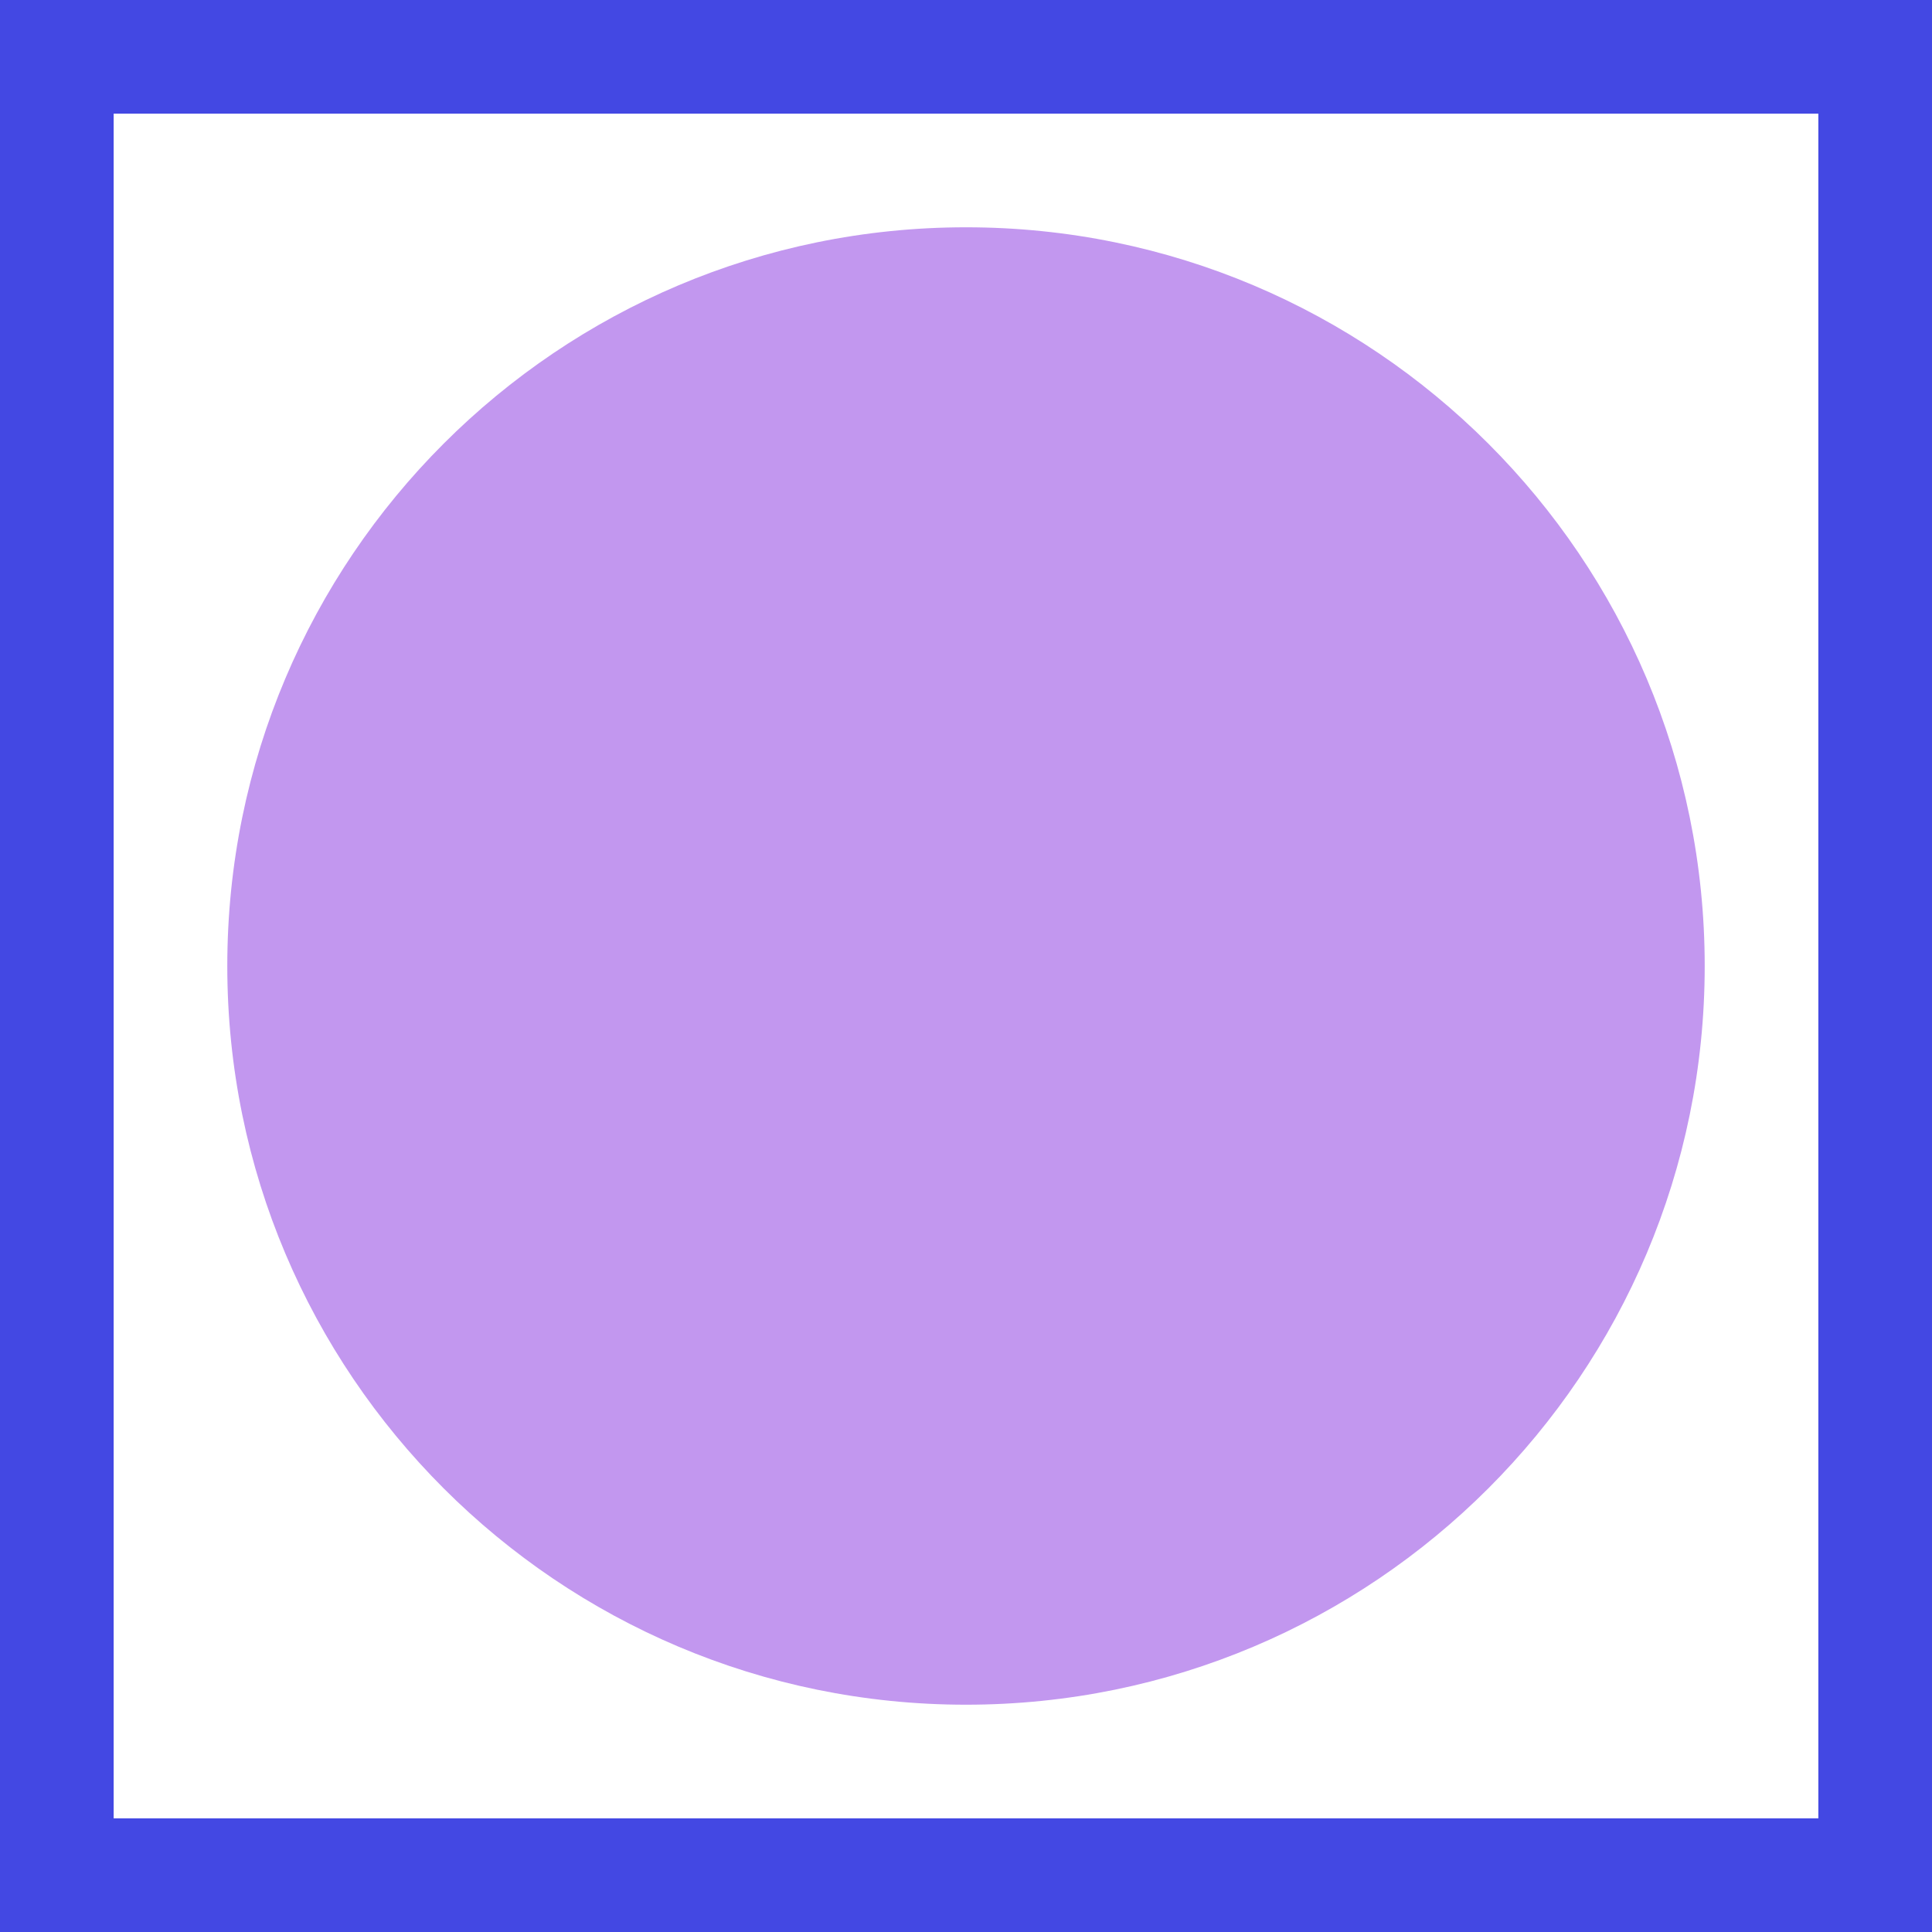
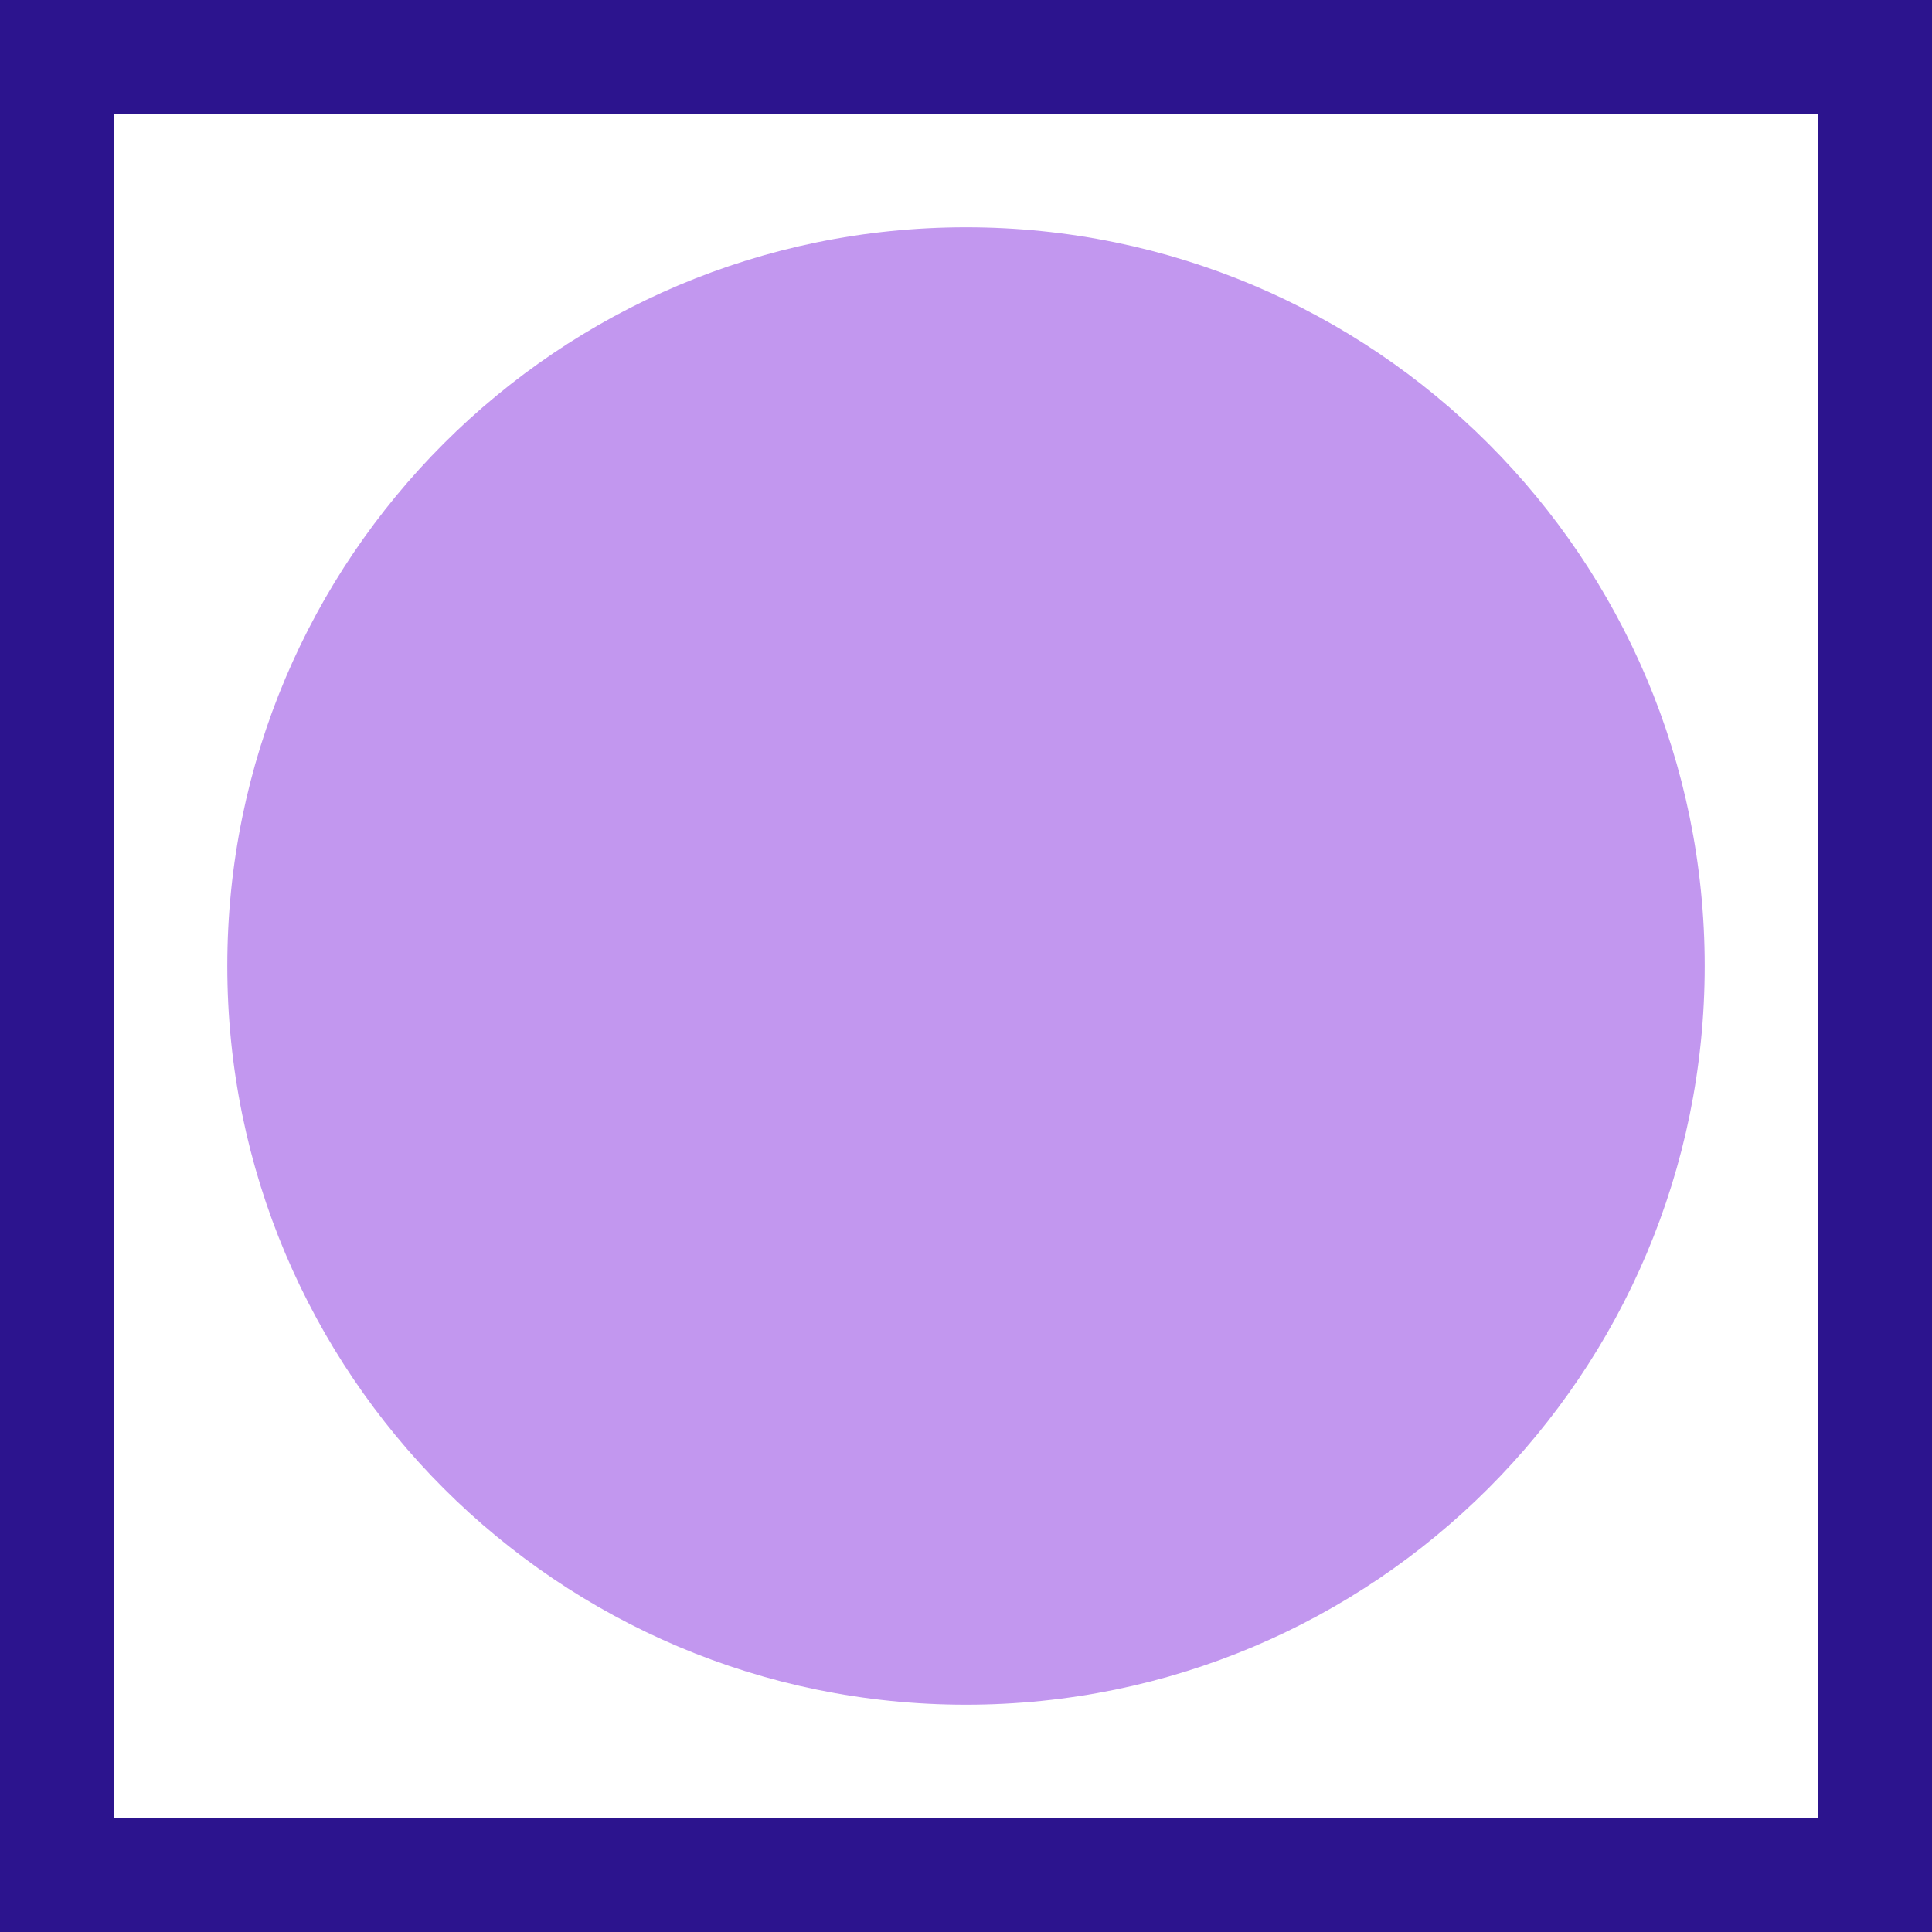
<svg xmlns="http://www.w3.org/2000/svg" viewBox="0 0 17 17" fill="none">
-   <rect x="0.5" y="0.5" width="16" height="16" stroke="#4348E3" />
+   <rect x="0.5" y="0.5" width="16" height="16" stroke="#2C148E" />
  <path d="M15 8.5C15 12.09 12.09 15 8.5 15C4.91 15 2 12.09 2 8.5C2 4.91 4.91 2 8.5 2C12.09 2 15 4.91 15 8.5Z" fill="#C297EF" />
</svg>
